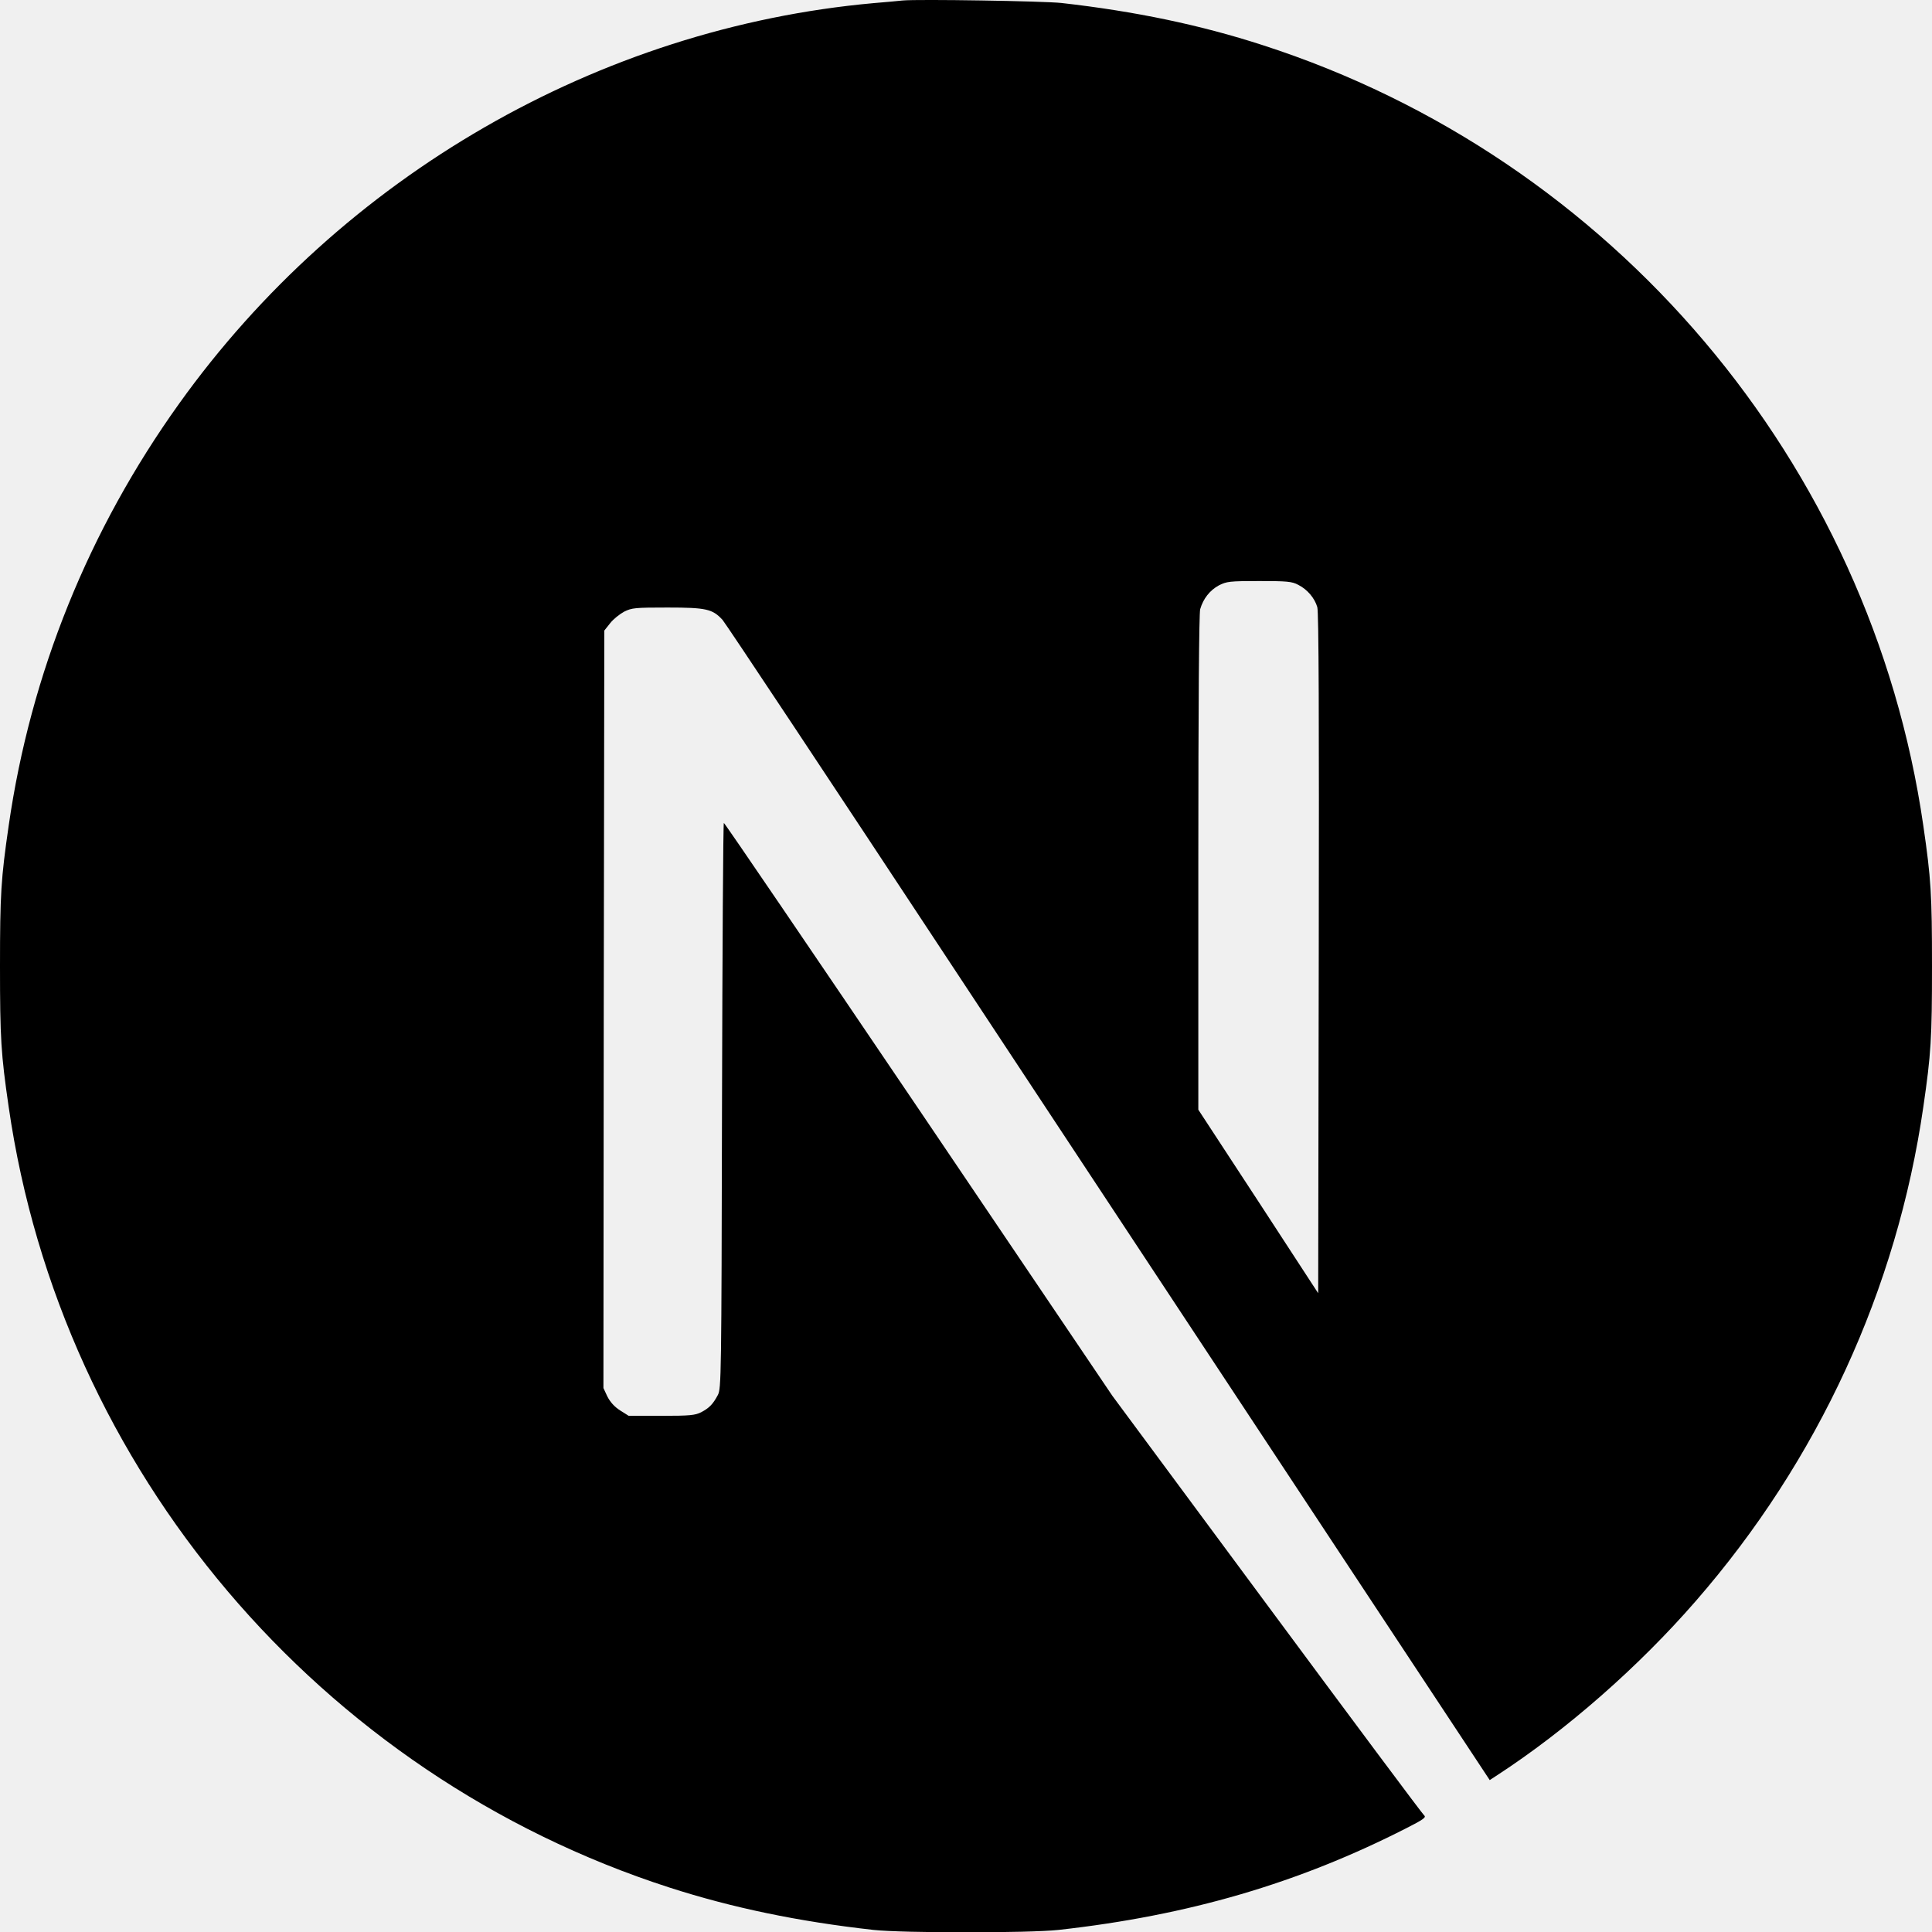
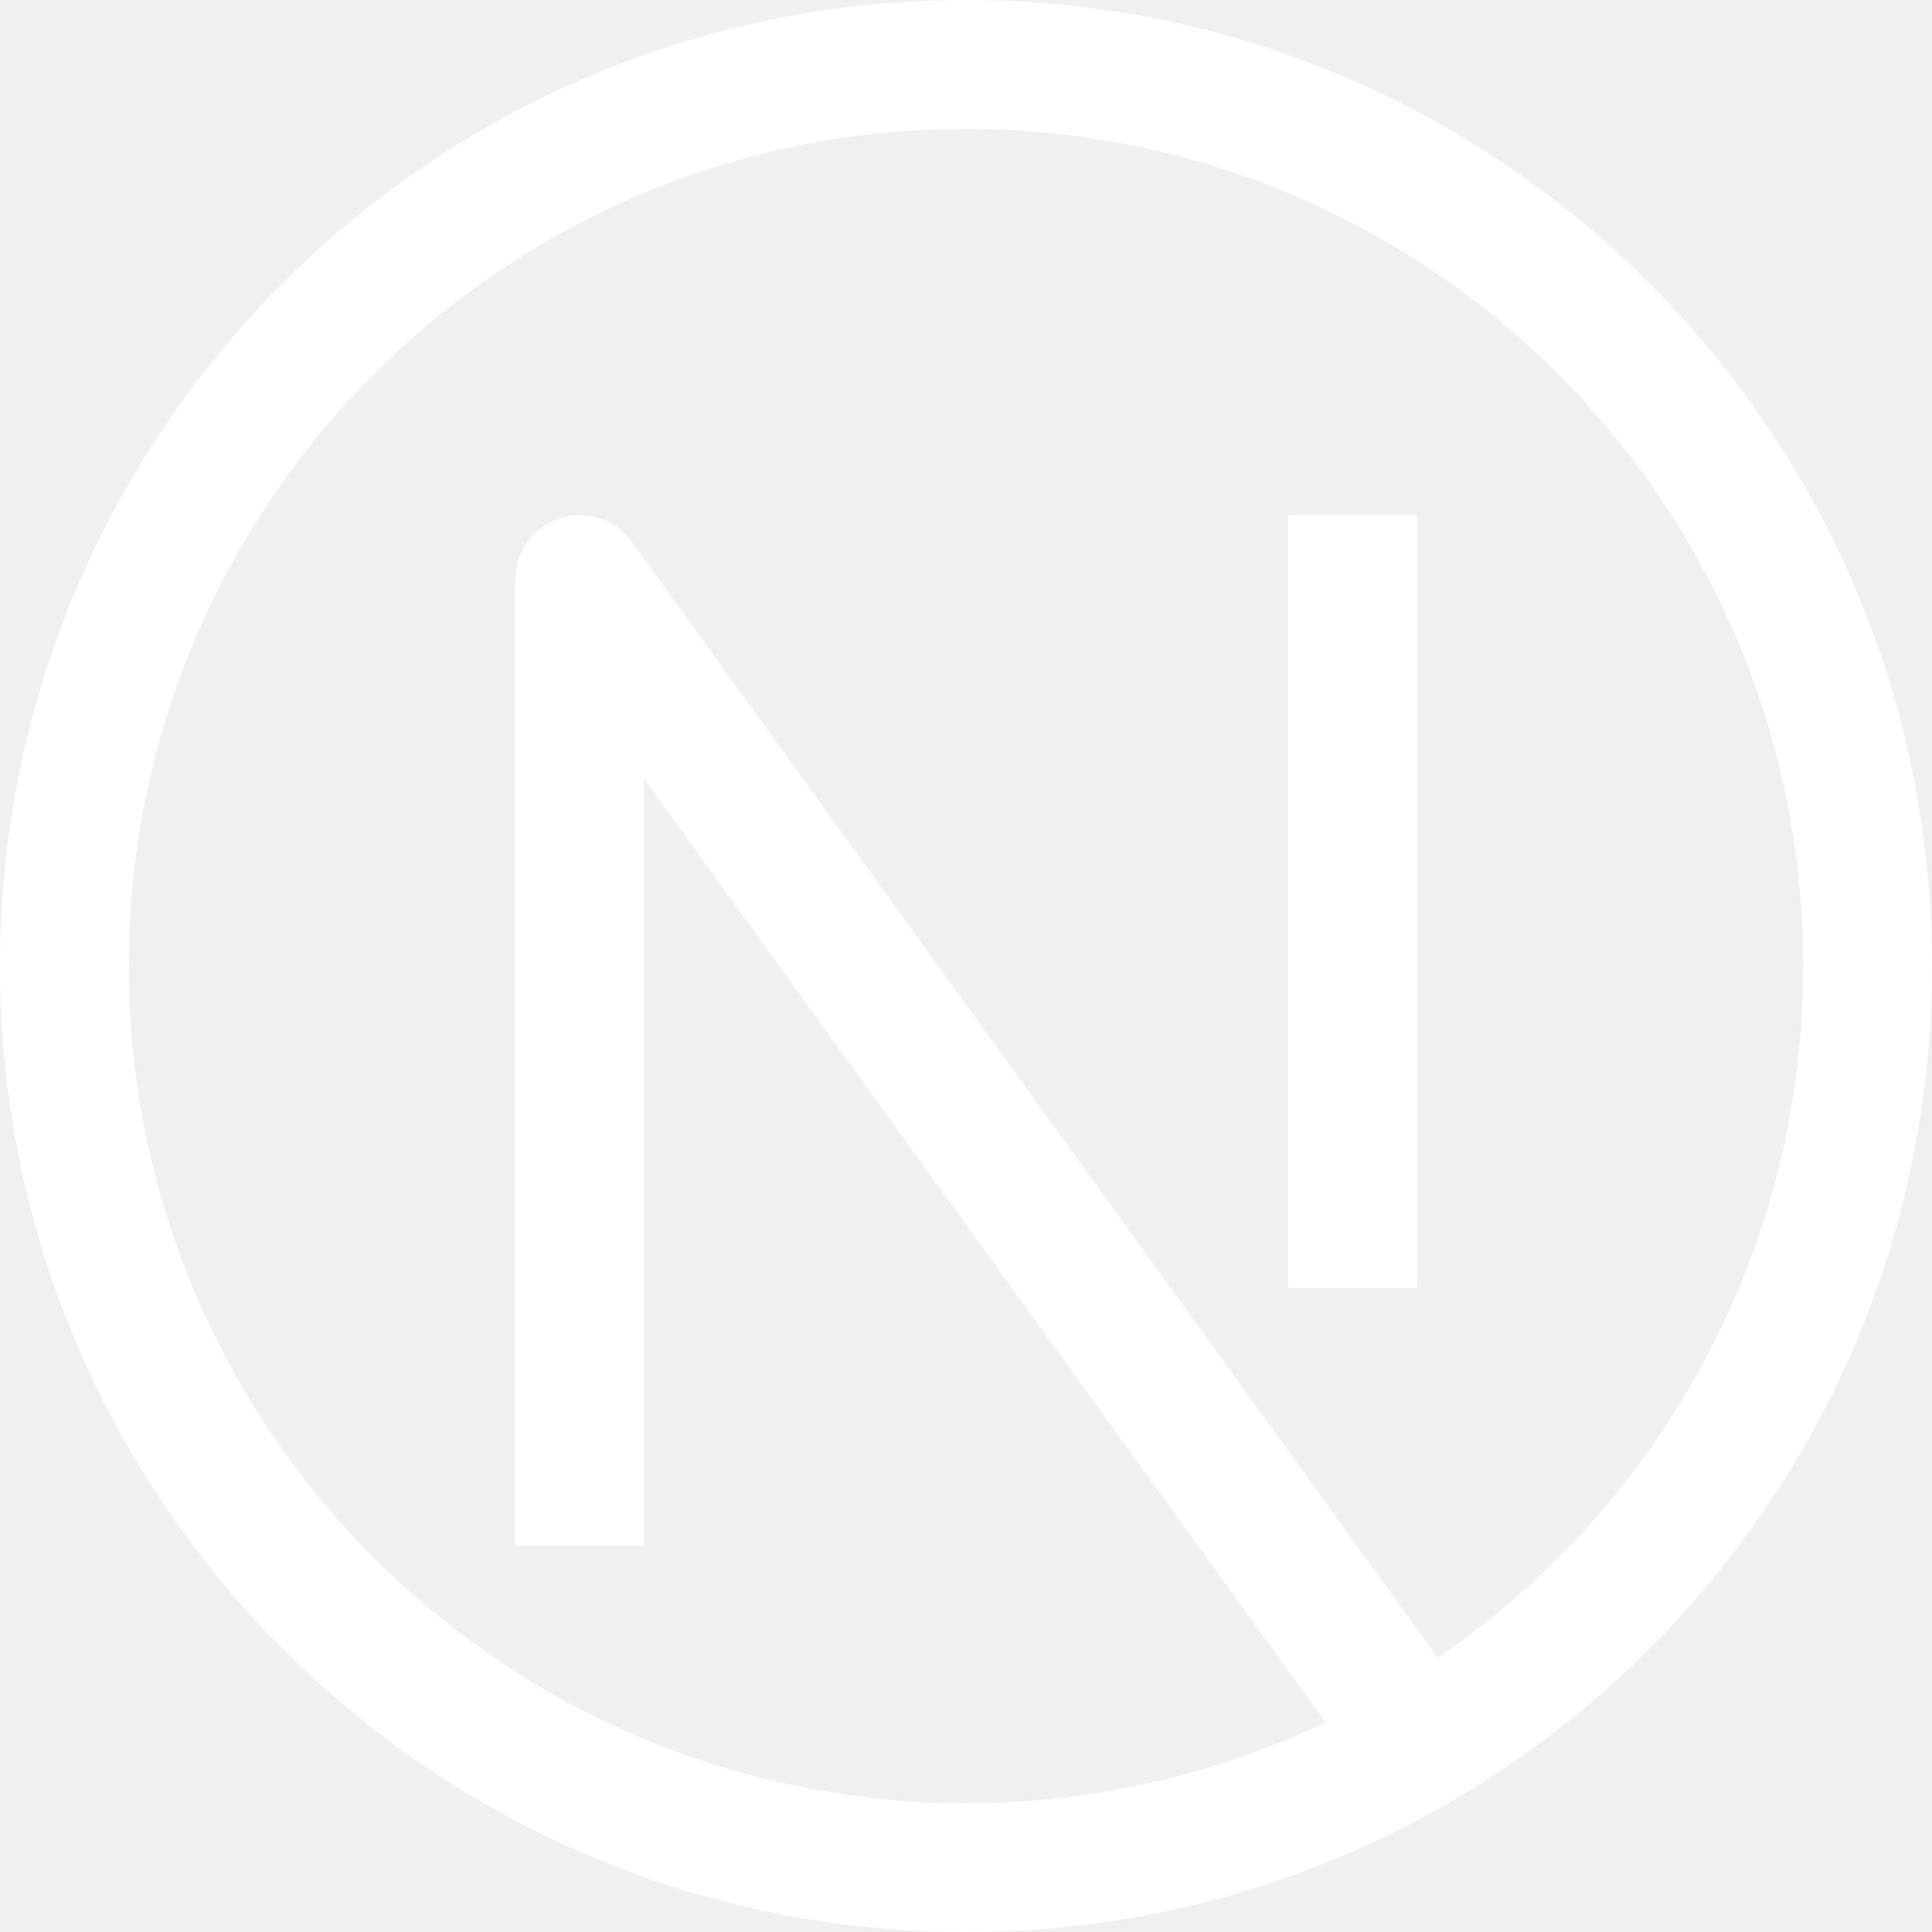
- <svg xmlns="http://www.w3.org/2000/svg" width="800px" height="800px" viewBox="0 0 24 24" fill="none">
-   <g clip-path="url(#clip0)">
-     <path d="M11.214 0.006C11.162 0.011 10.998 0.028 10.85 0.039C7.442 0.347 4.249 2.186 2.226 5.013C1.1 6.585 0.38 8.368 0.108 10.256C0.012 10.916 0 11.11 0 12.004C0 12.898 0.012 13.093 0.108 13.752C0.76 18.259 3.967 22.045 8.317 23.448C9.096 23.699 9.917 23.87 10.85 23.974C11.214 24.014 12.786 24.014 13.15 23.974C14.761 23.795 16.127 23.396 17.473 22.709C17.68 22.604 17.72 22.575 17.692 22.552C17.673 22.538 16.793 21.358 15.737 19.931L13.818 17.339L11.414 13.78C10.09 11.823 9.002 10.223 8.992 10.223C8.983 10.221 8.974 11.802 8.969 13.733C8.962 17.114 8.96 17.25 8.917 17.33C8.856 17.445 8.809 17.491 8.711 17.543C8.636 17.581 8.57 17.588 8.216 17.588H7.81L7.702 17.52C7.632 17.475 7.58 17.416 7.545 17.348L7.496 17.243L7.5 12.539L7.507 7.833L7.58 7.741C7.618 7.692 7.697 7.629 7.754 7.598C7.85 7.551 7.887 7.547 8.293 7.547C8.772 7.547 8.852 7.565 8.976 7.701C9.011 7.739 10.313 9.7 11.871 12.063C13.429 14.425 15.559 17.651 16.605 19.235L18.506 22.113L18.602 22.05C19.453 21.496 20.354 20.708 21.067 19.887C22.585 18.144 23.564 16.018 23.892 13.752C23.988 13.093 24 12.898 24 12.004C24 11.11 23.988 10.916 23.892 10.256C23.24 5.75 20.033 1.963 15.683 0.56C14.916 0.311 14.1 0.14 13.185 0.037C12.96 0.013 11.409 -0.012 11.214 0.006ZM16.127 7.265C16.239 7.321 16.331 7.429 16.364 7.542C16.382 7.603 16.387 8.907 16.382 11.847L16.375 16.065L15.632 14.925L14.886 13.785V10.719C14.886 8.736 14.895 7.622 14.909 7.568C14.947 7.436 15.029 7.333 15.141 7.272C15.238 7.223 15.273 7.218 15.641 7.218C15.988 7.218 16.049 7.223 16.127 7.265Z" fill="#000000" />
+ <svg xmlns="http://www.w3.org/2000/svg" width="800px" height="800px" viewBox="0 0 15 15" fill="none">
+   <g id="SVGRepo_bgCarrier" stroke-width="0" />
+   <g id="SVGRepo_tracerCarrier" stroke-linecap="round" stroke-linejoin="round" />
+   <g id="SVGRepo_iconCarrier">
+     <path d="M4.5 4.5L4.905 4.207C4.778 4.031 4.553 3.958 4.346 4.024C4.14 4.091 4 4.283 4 4.5H4.5ZM7.5 14C3.91 14 1 11.09 1 7.5H0C0 11.642 3.358 15 7.5 15V14ZM14 7.5C14 11.09 11.09 14 7.5 14V15C11.642 15 15 11.642 15 7.5H14ZM7.5 1C11.09 1 14 3.91 14 7.5H15C15 3.358 11.642 0 7.5 0V1ZM7.5 0C3.358 0 0 3.358 0 7.5H1C1 3.91 3.91 1 7.5 1V0ZM5 12V4.5H4V12H5ZM4.095 4.793L10.595 13.793L11.405 13.207L4.905 4.207L4.095 4.793ZM10 4V10H11V4H10Z" fill="#ffffff" />
  </g>
-   <defs>
-     <clipPath id="clip0">
-       <rect width="24" height="24" fill="white" />
-     </clipPath>
-   </defs>
</svg>
